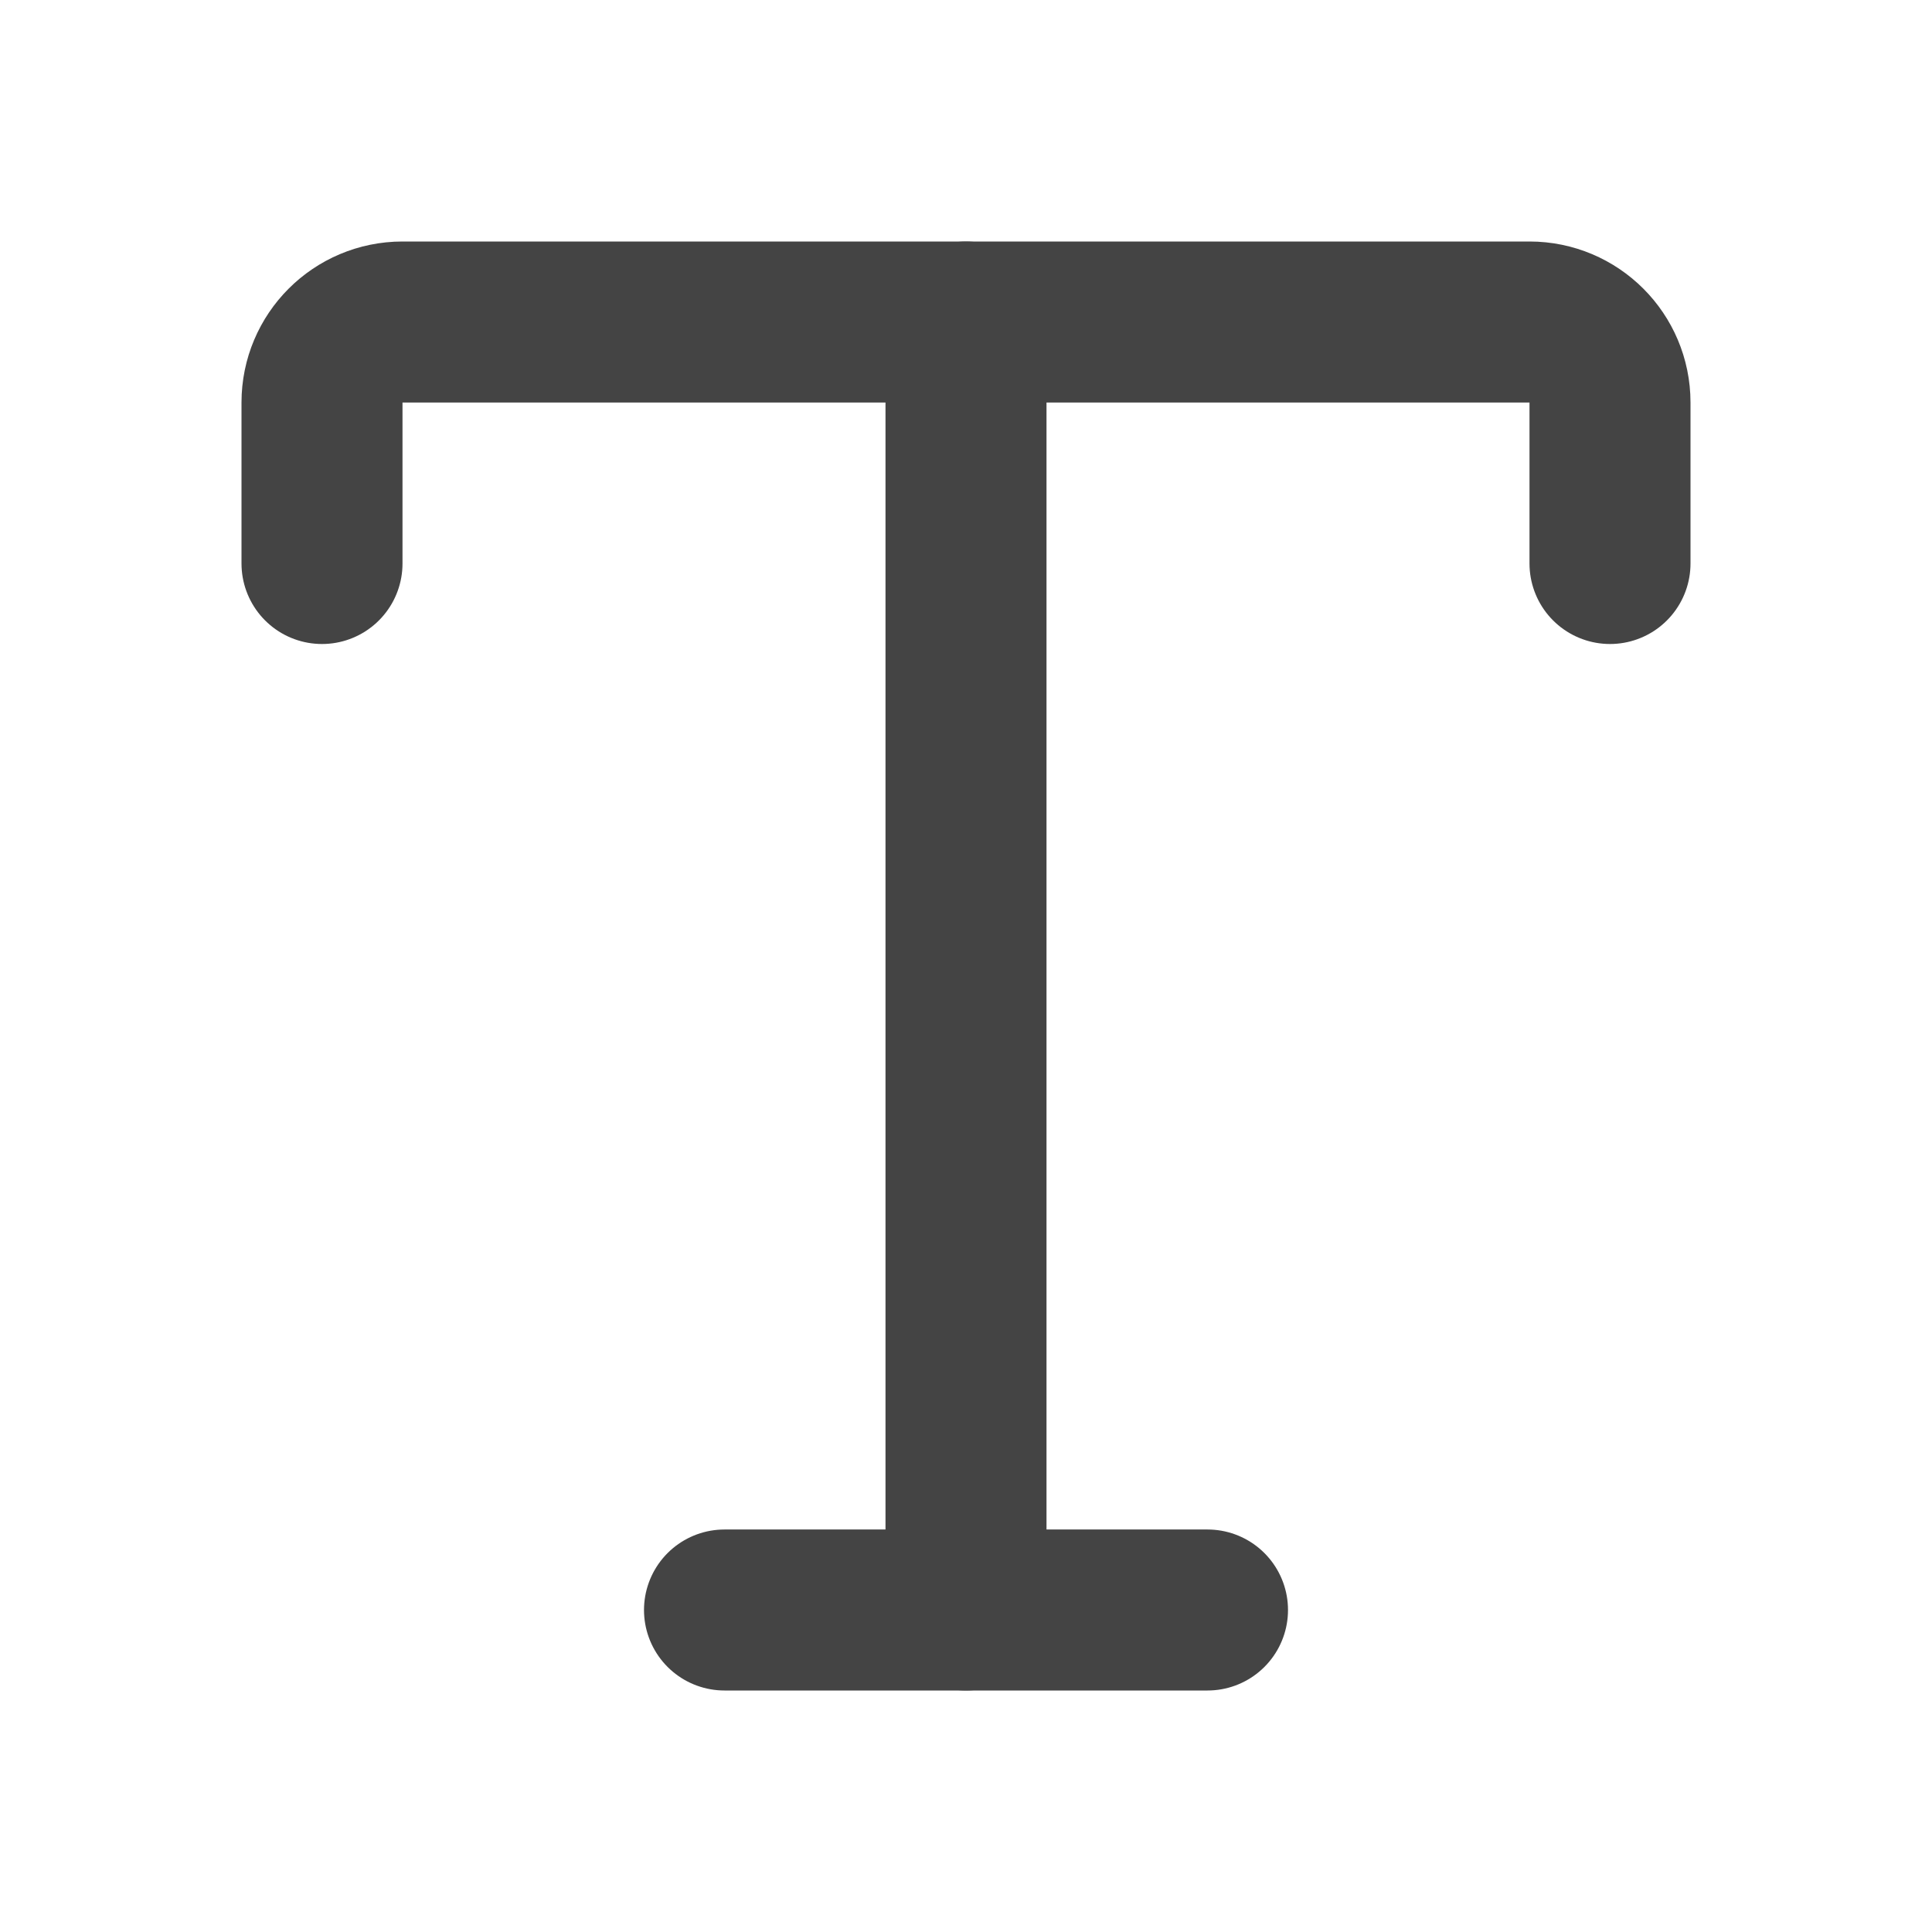
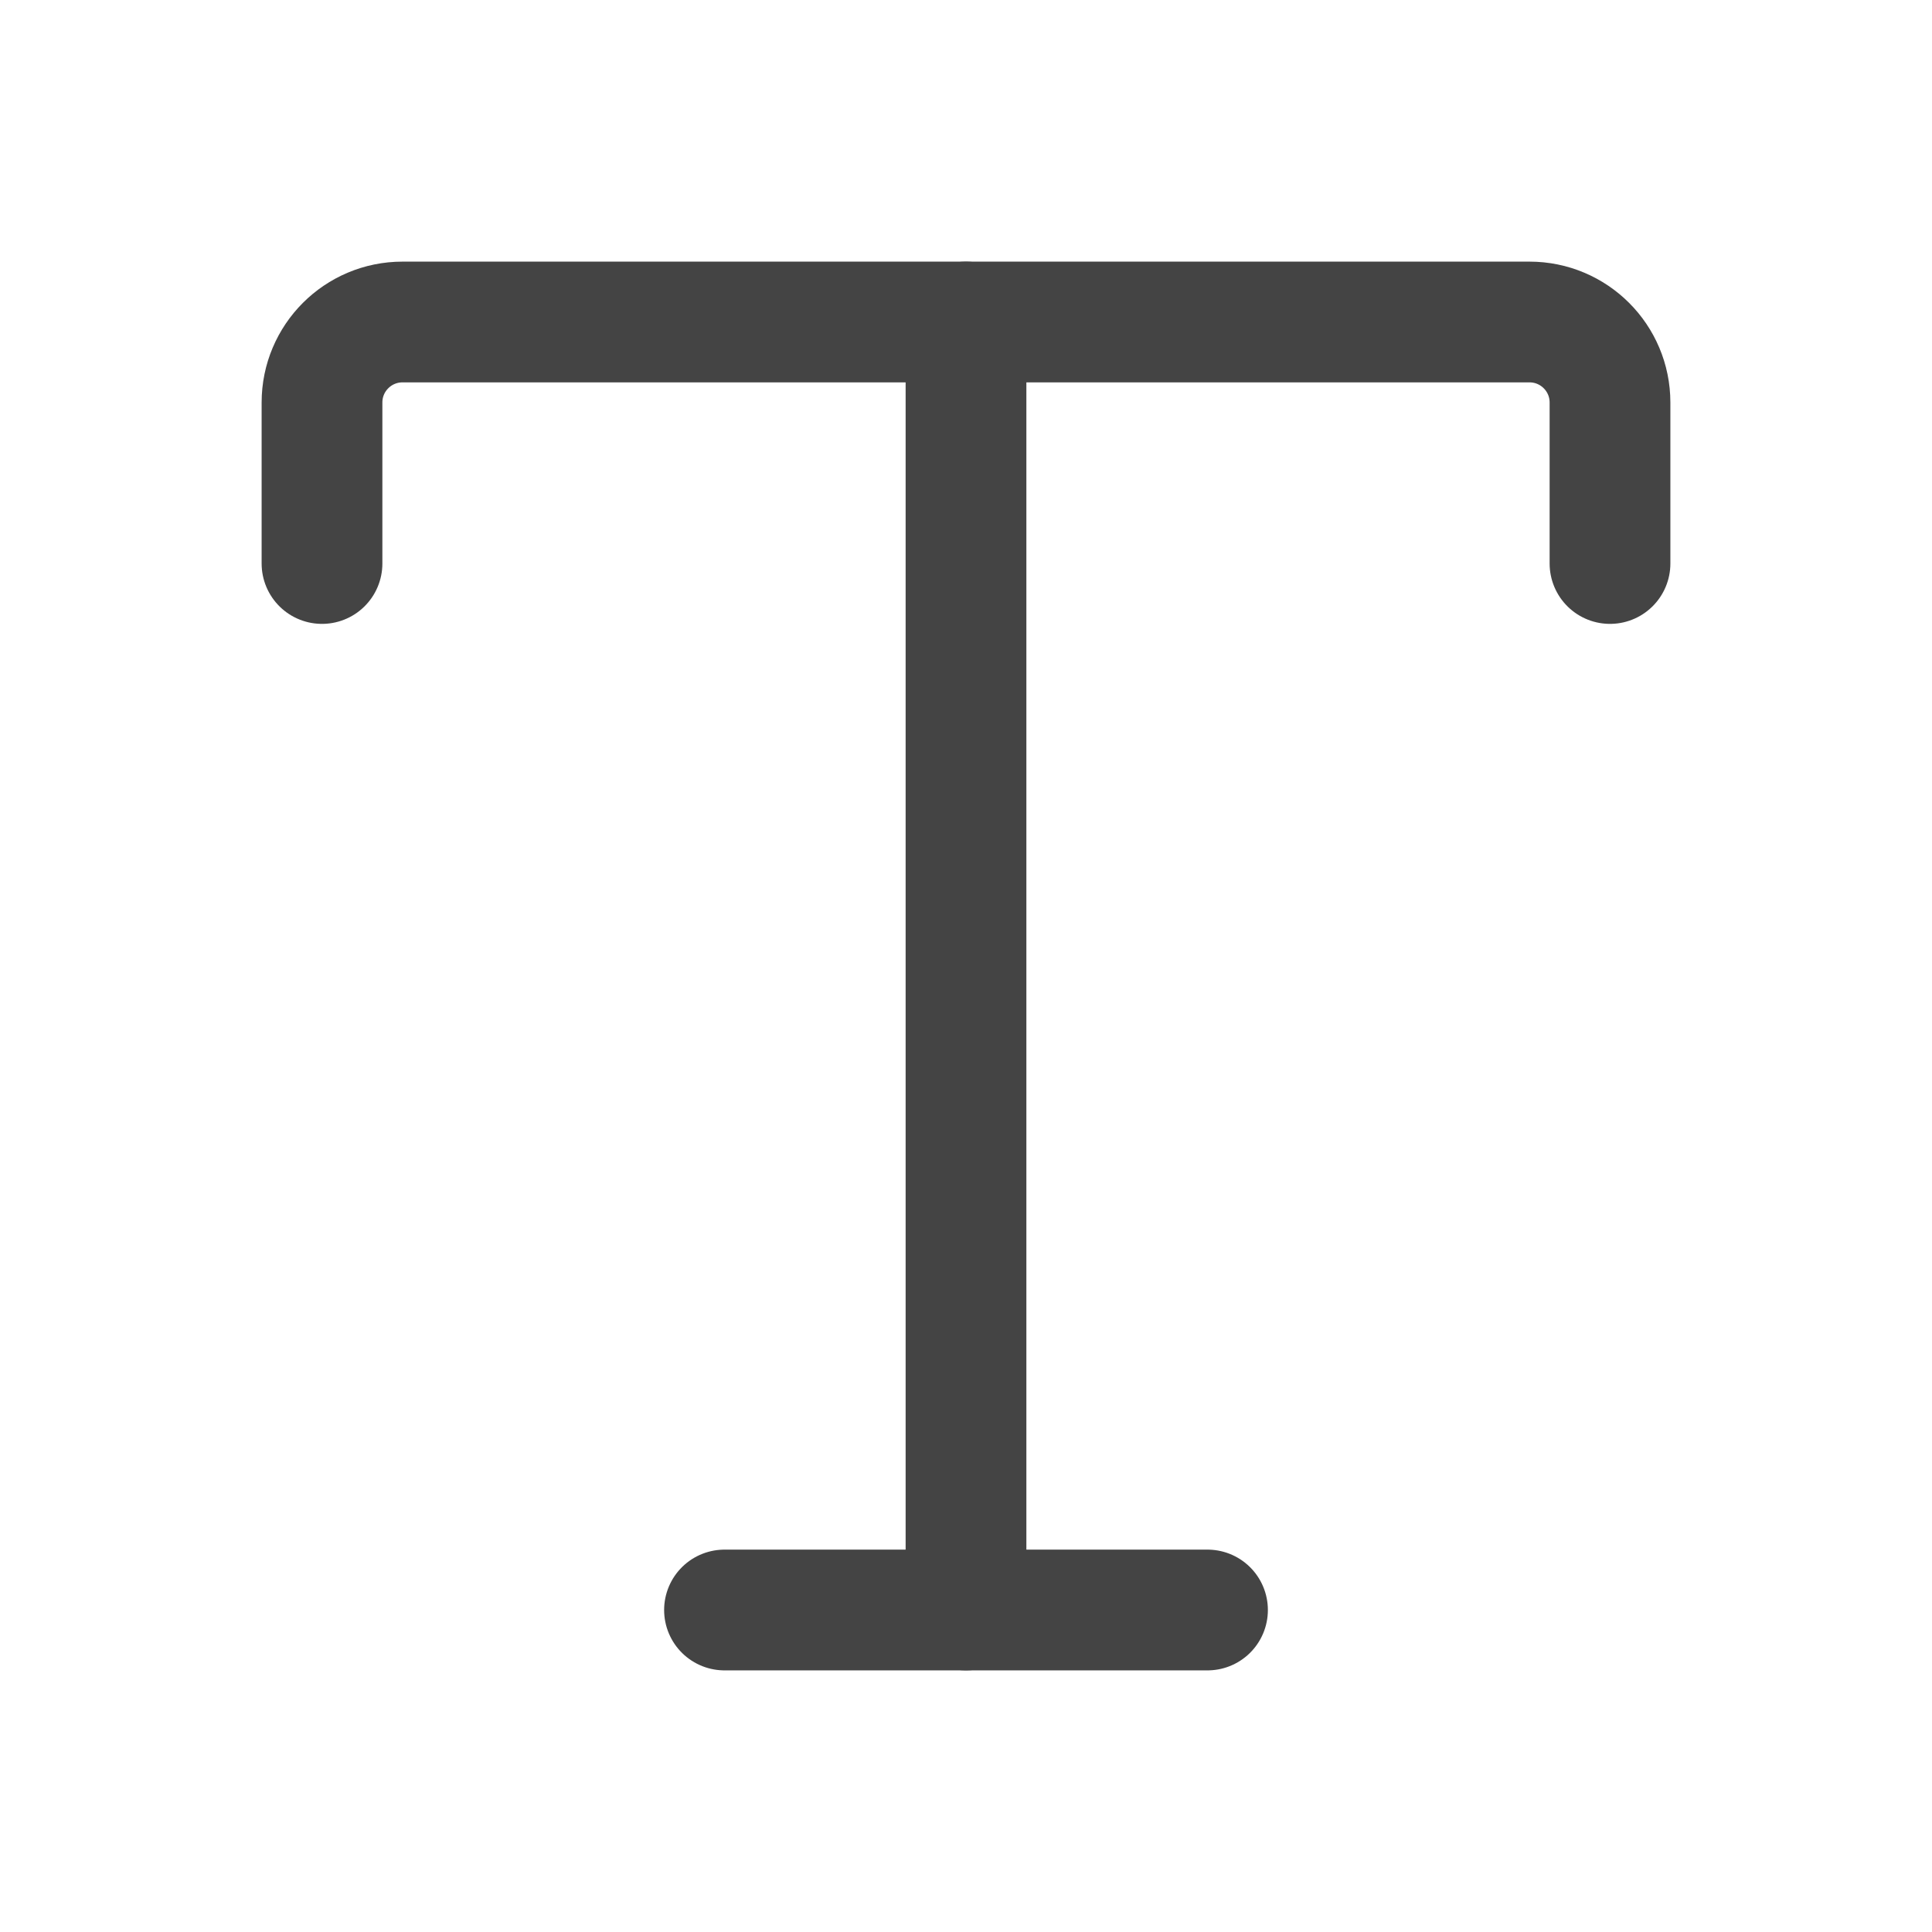
- <svg xmlns="http://www.w3.org/2000/svg" width="24" height="24" viewBox="0 0 24 24" fill="none" stroke="#444444" stroke-width="2" stroke-linecap="round" stroke-linejoin="round">
+ <svg xmlns="http://www.w3.org/2000/svg" width="24" height="24" viewBox="0 0 24 24" fill="none" stroke="#444444" stroke-width="1.5" stroke-linecap="round" stroke-linejoin="round">
  <path d="M12 4v16" />
  <path d="M4 7V5a1 1 0 0 1 1-1h14a1 1 0 0 1 1 1v2" />
  <path d="M9 20h6" />
</svg>
